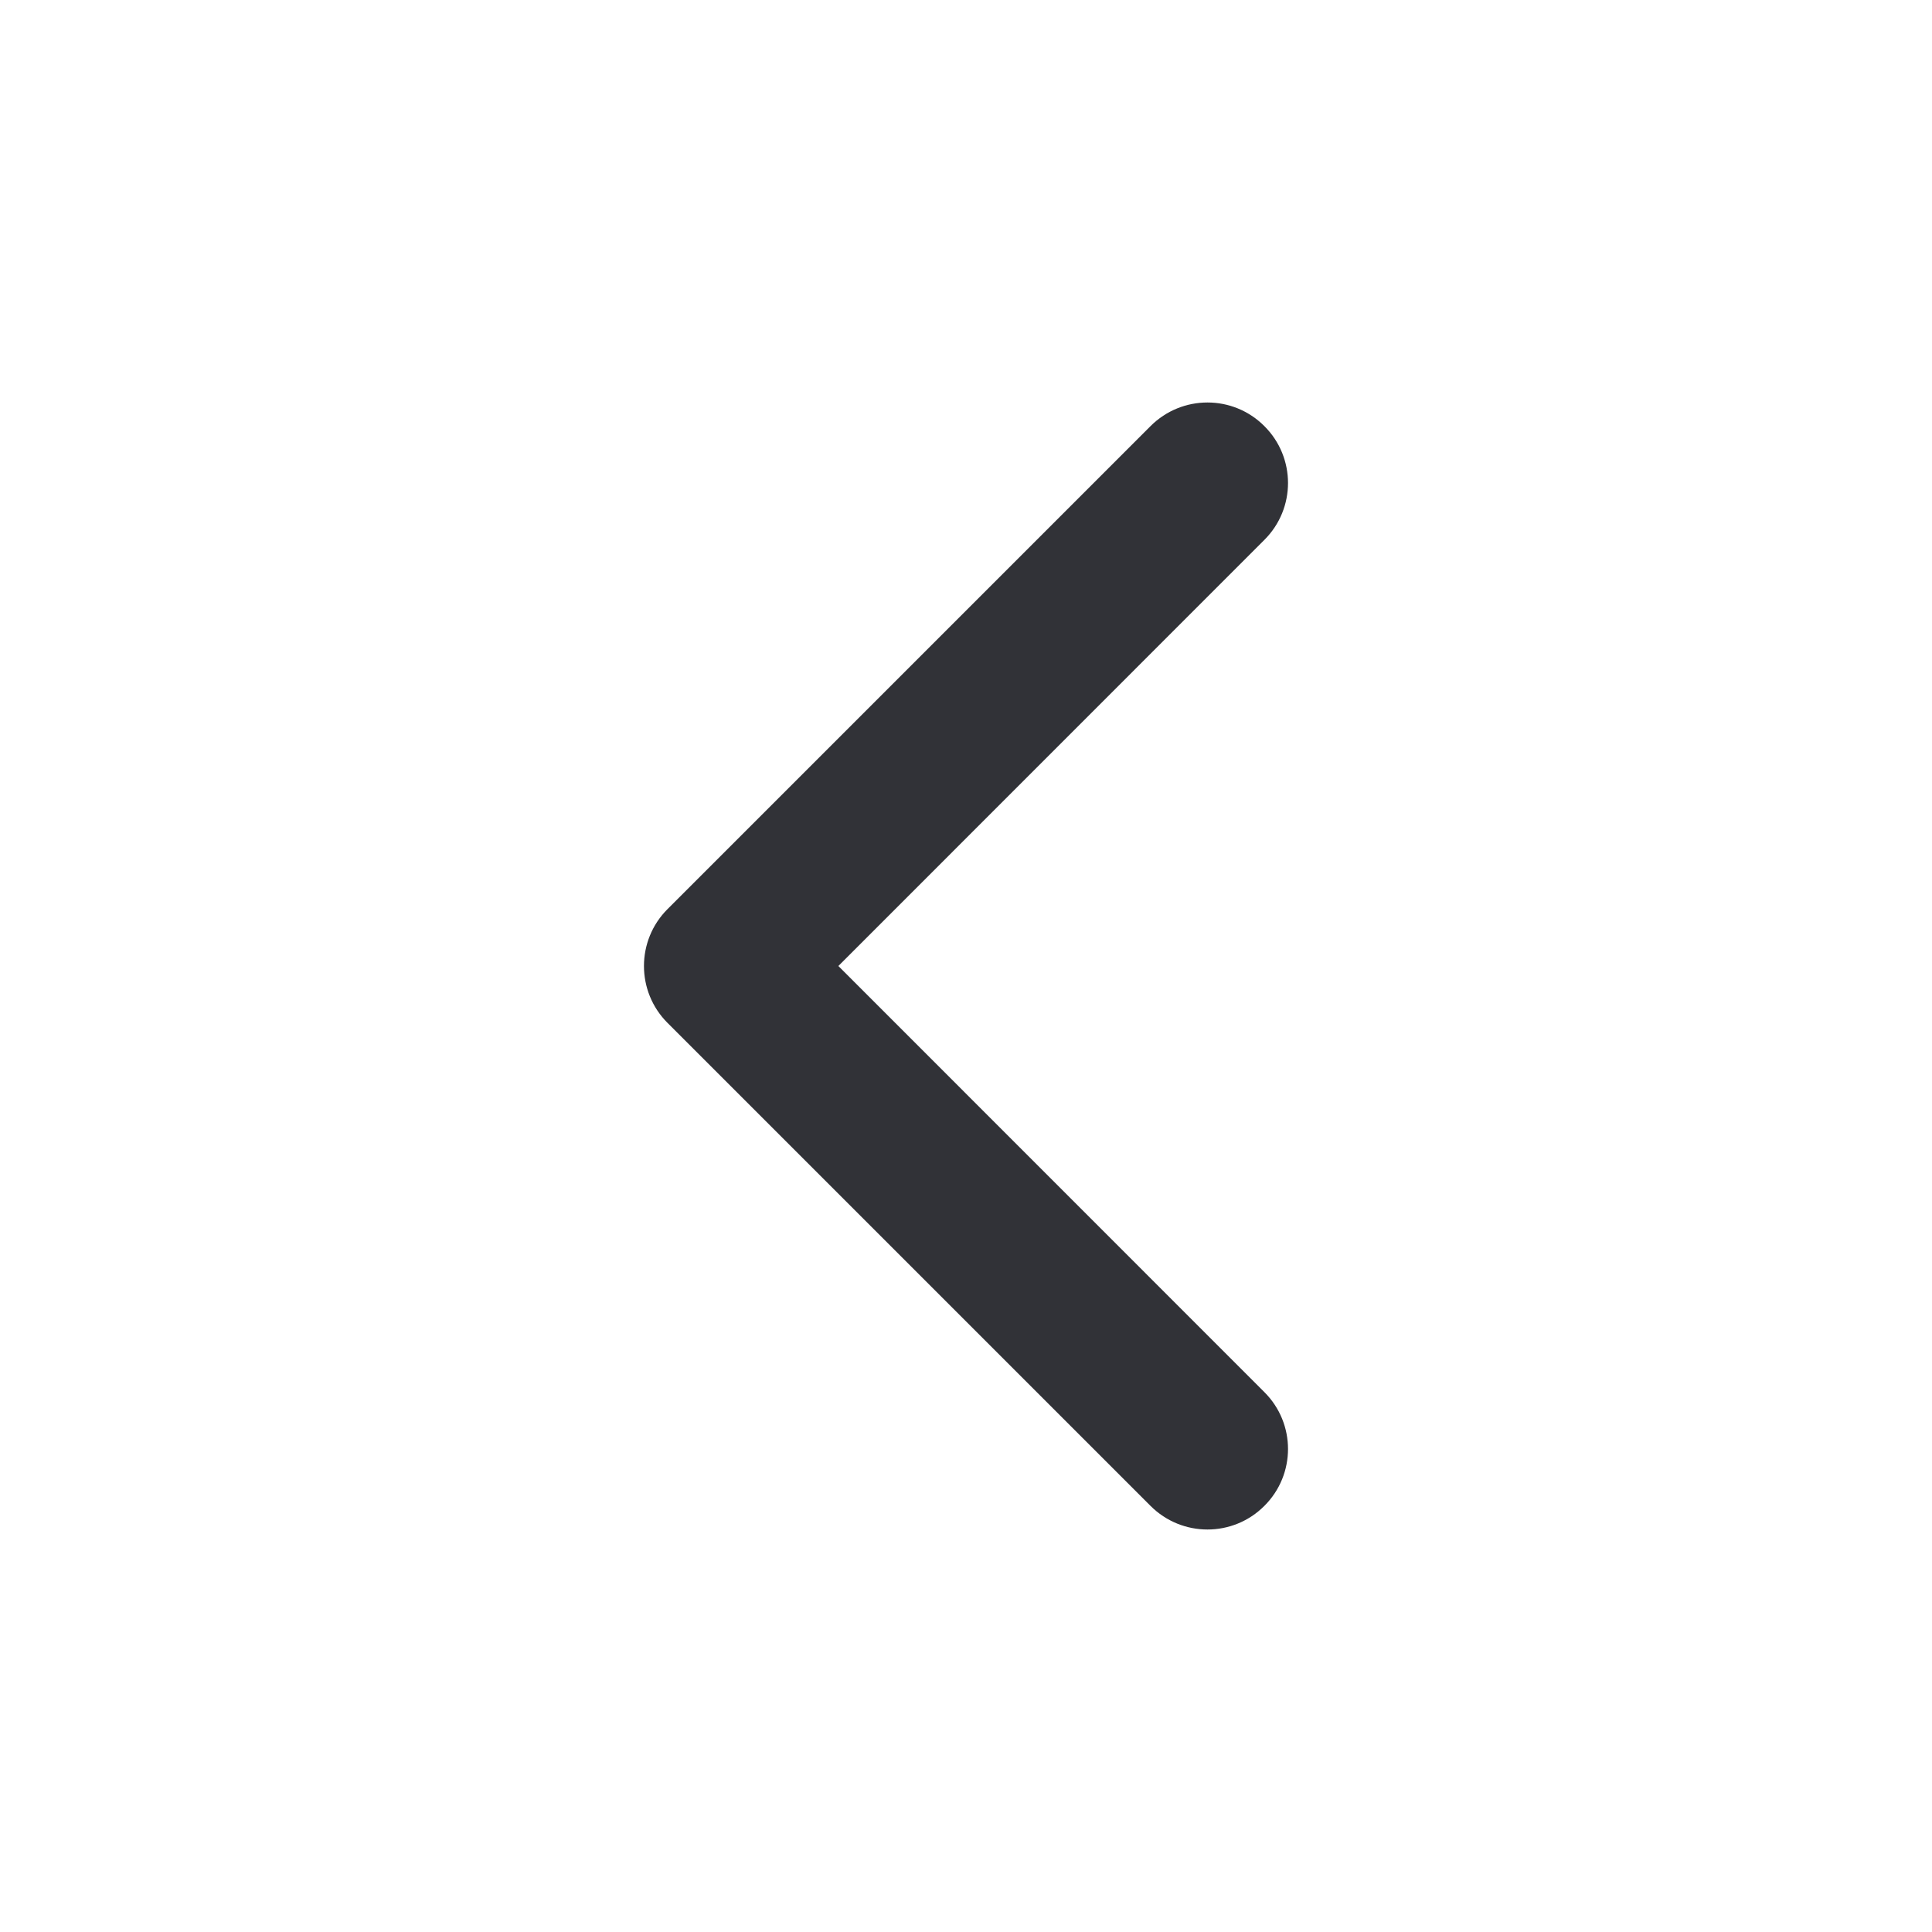
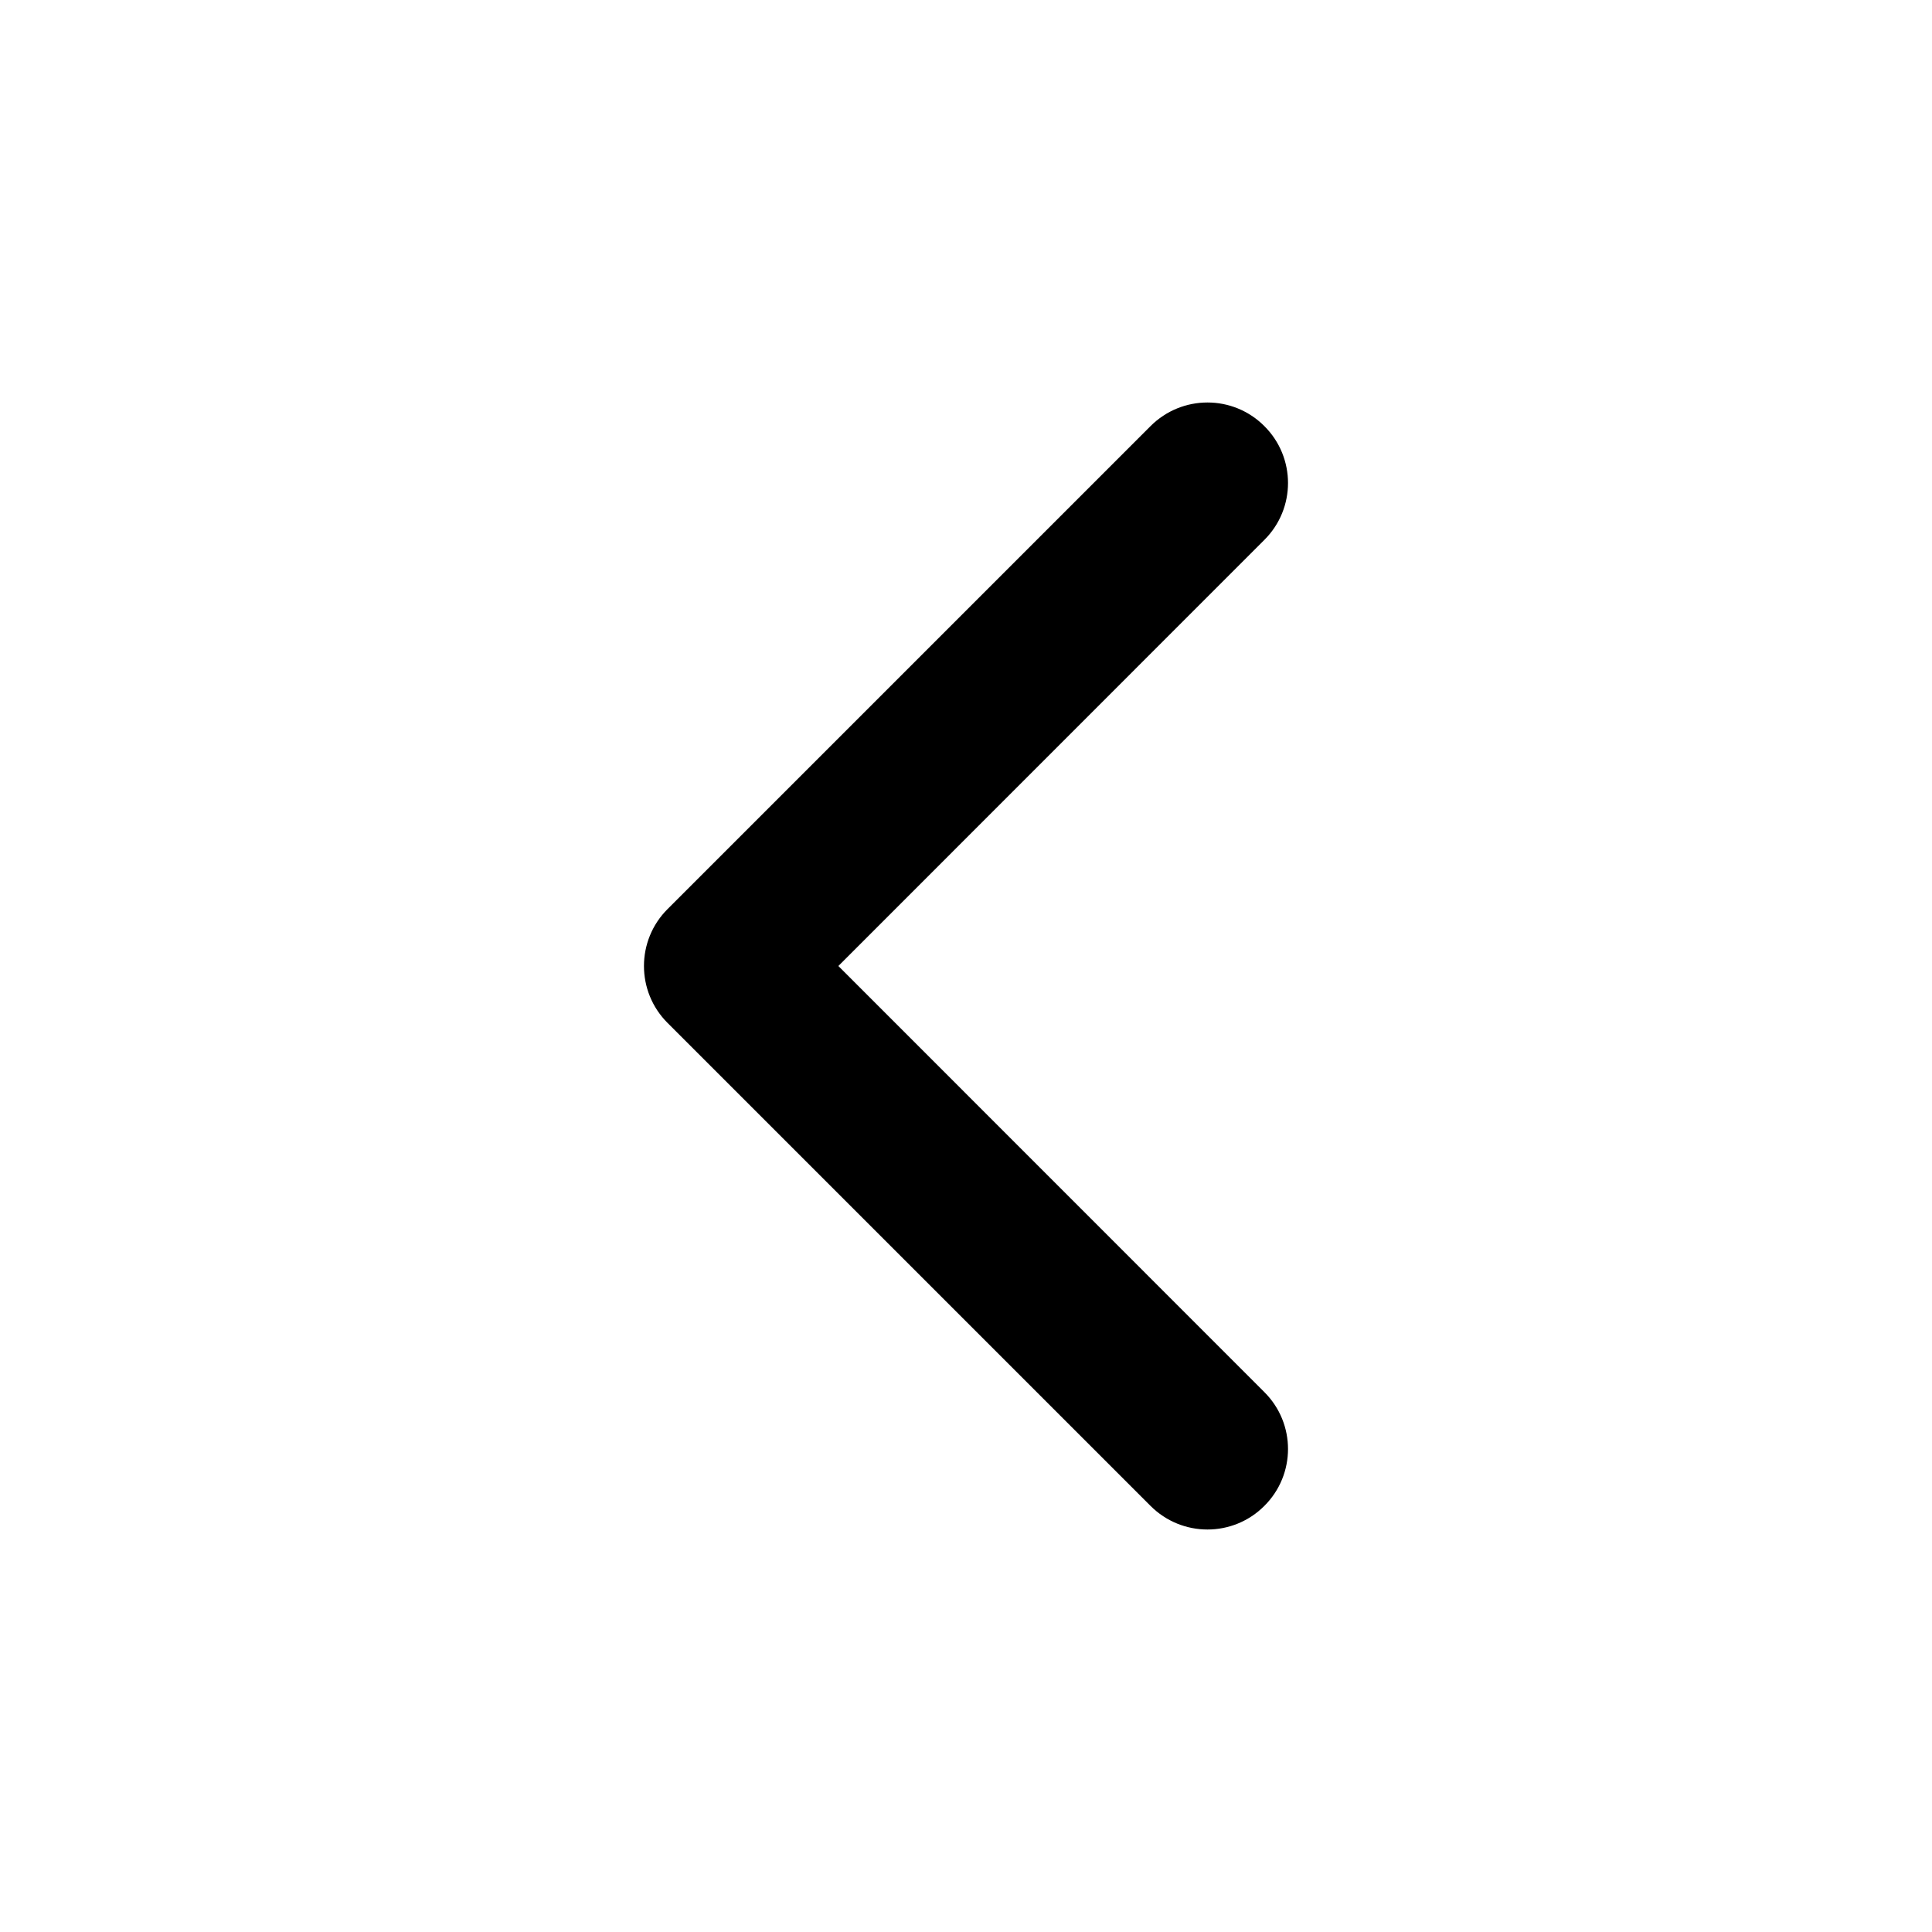
- <svg xmlns="http://www.w3.org/2000/svg" width="16" height="16" viewBox="0 0 16 16" fill="none">
-   <path fill-rule="evenodd" clip-rule="evenodd" d="M10.471 3.529C10.211 3.268 9.789 3.268 9.528 3.529L5.528 7.529C5.268 7.789 5.268 8.211 5.528 8.471L9.528 12.471C9.789 12.732 10.211 12.732 10.471 12.471C10.732 12.211 10.732 11.789 10.471 11.529L6.943 8L10.471 4.471C10.732 4.211 10.732 3.789 10.471 3.529Z" fill="#313237" />
+ <svg xmlns="http://www.w3.org/2000/svg" width="16" height="16" viewBox="0 0 16 16" fill="currentColor">
+   <path fill-rule="evenodd" clip-rule="evenodd" d="M10.471 3.529C10.211 3.268 9.789 3.268 9.528 3.529L5.528 7.529C5.268 7.789 5.268 8.211 5.528 8.471L9.528 12.471C9.789 12.732 10.211 12.732 10.471 12.471C10.732 12.211 10.732 11.789 10.471 11.529L6.943 8L10.471 4.471C10.732 4.211 10.732 3.789 10.471 3.529Z" fill="currentColor" />
</svg>
